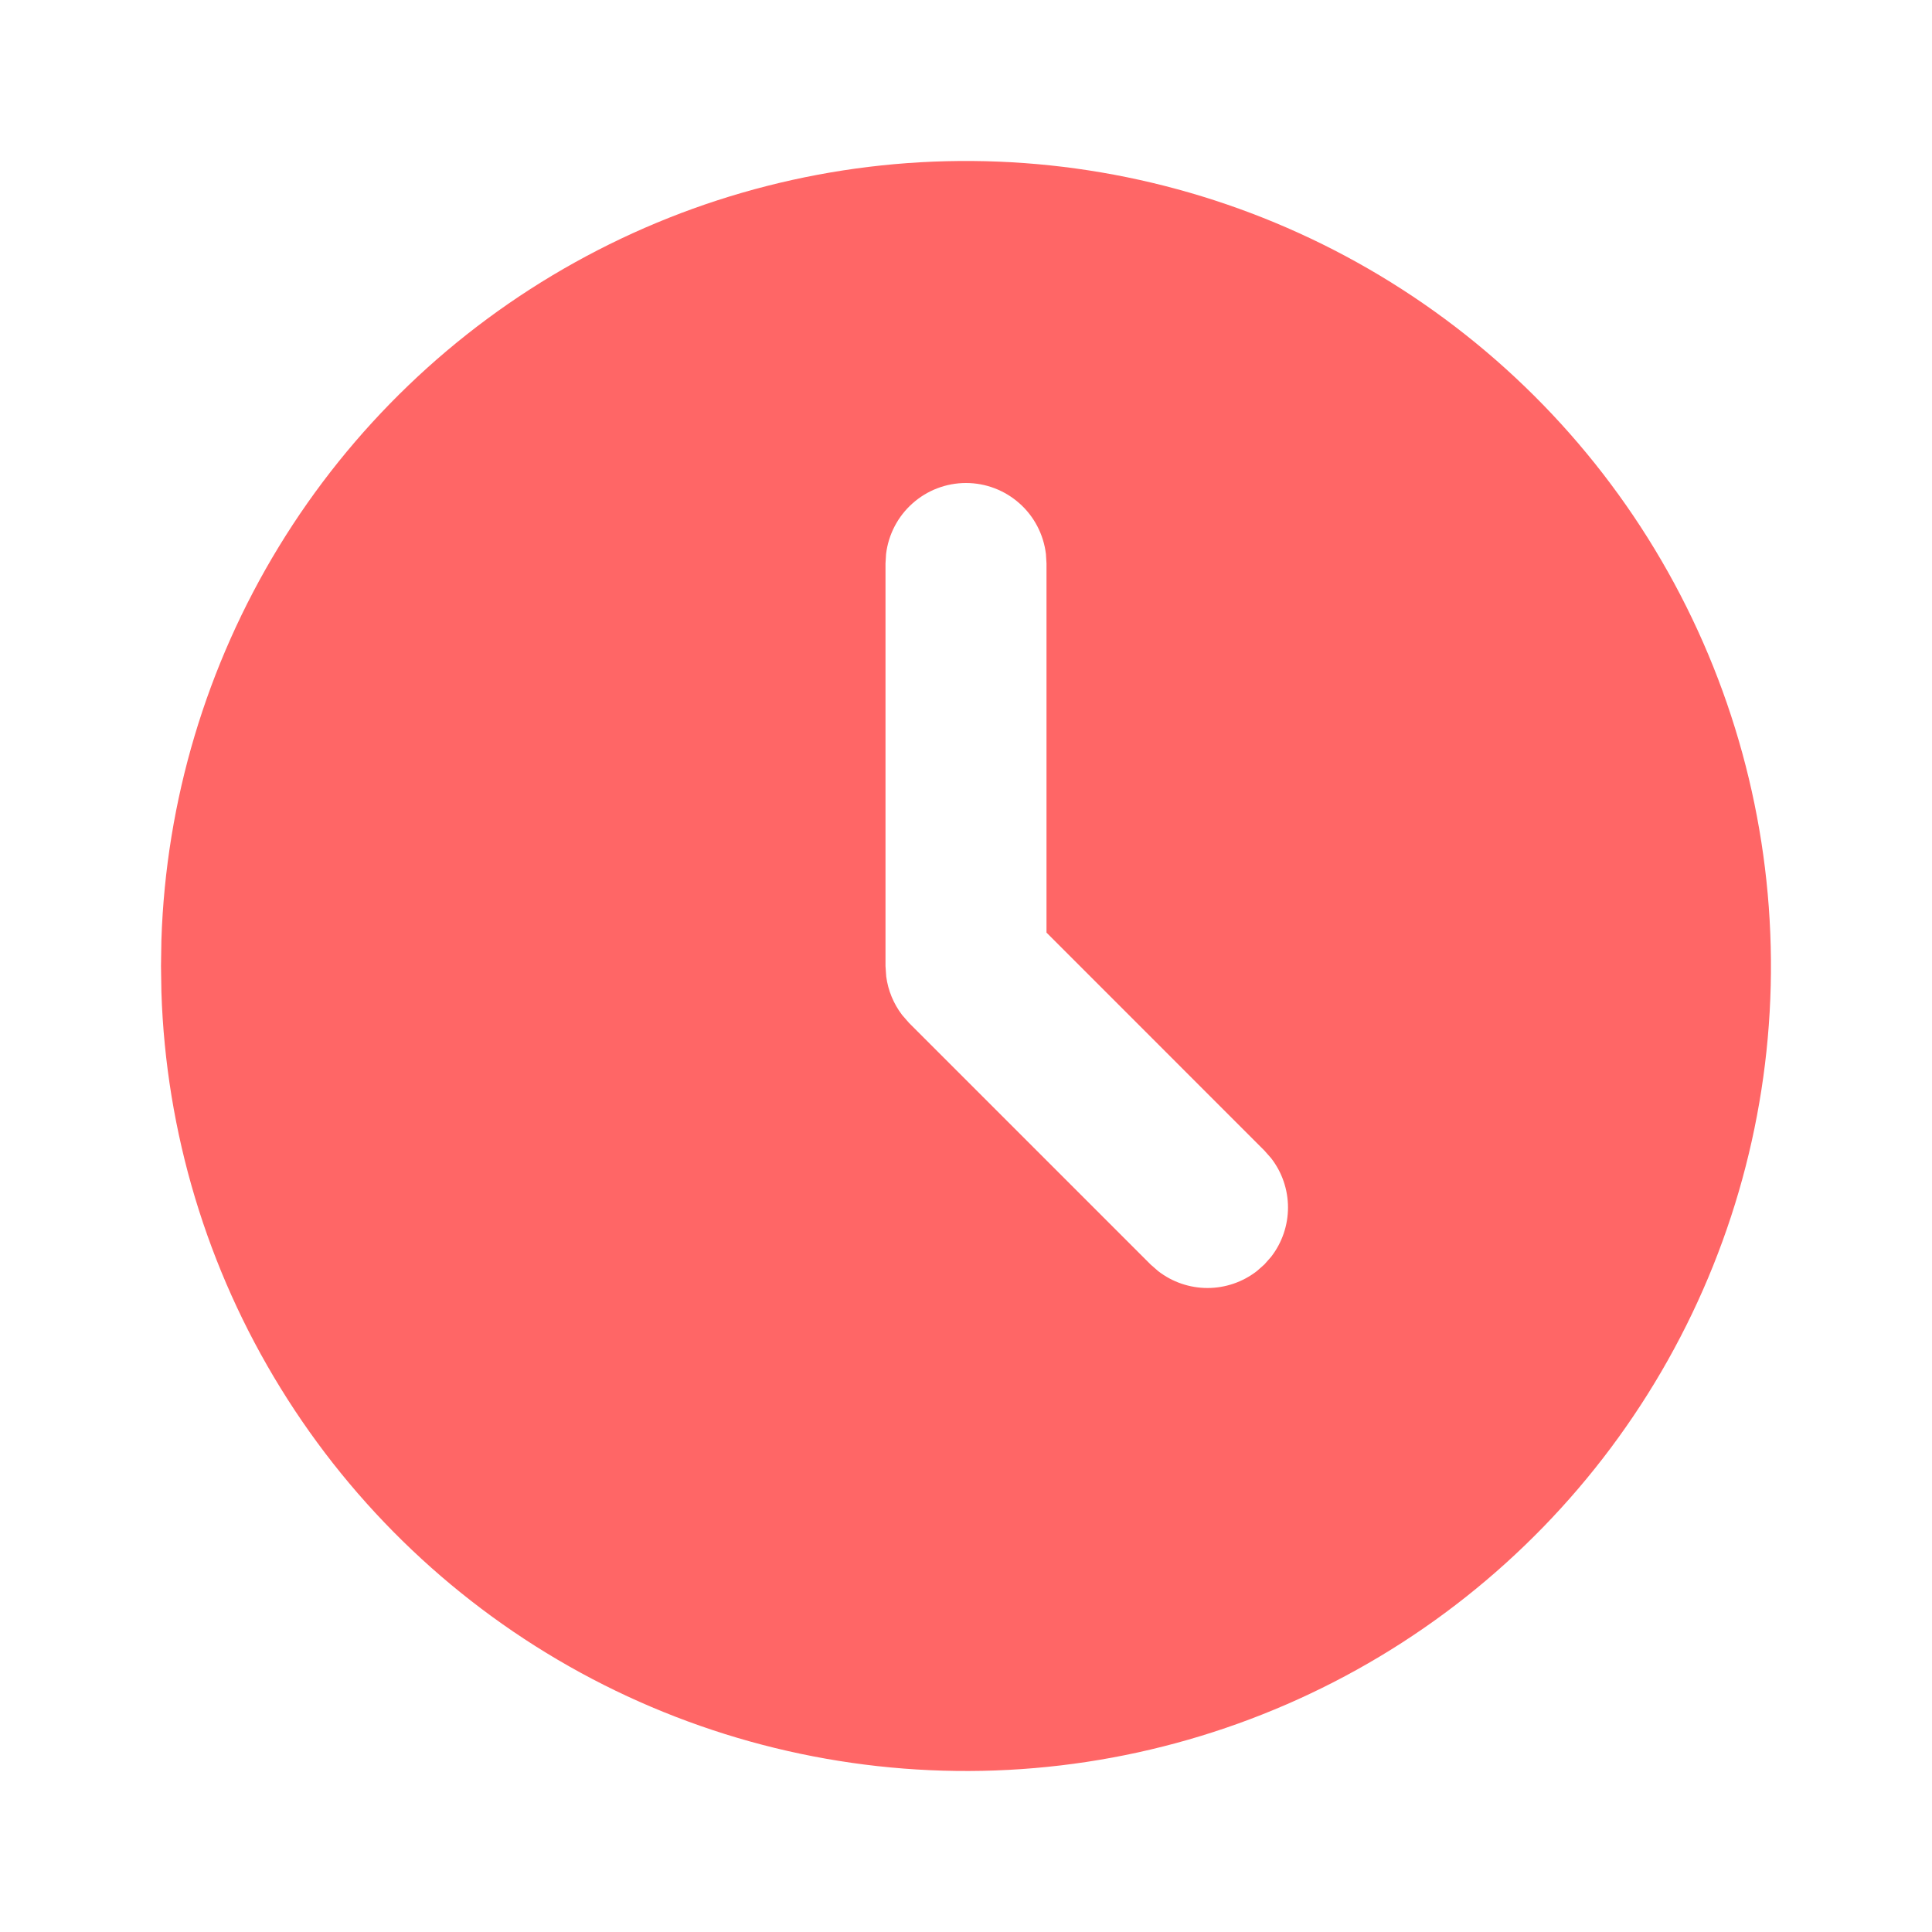
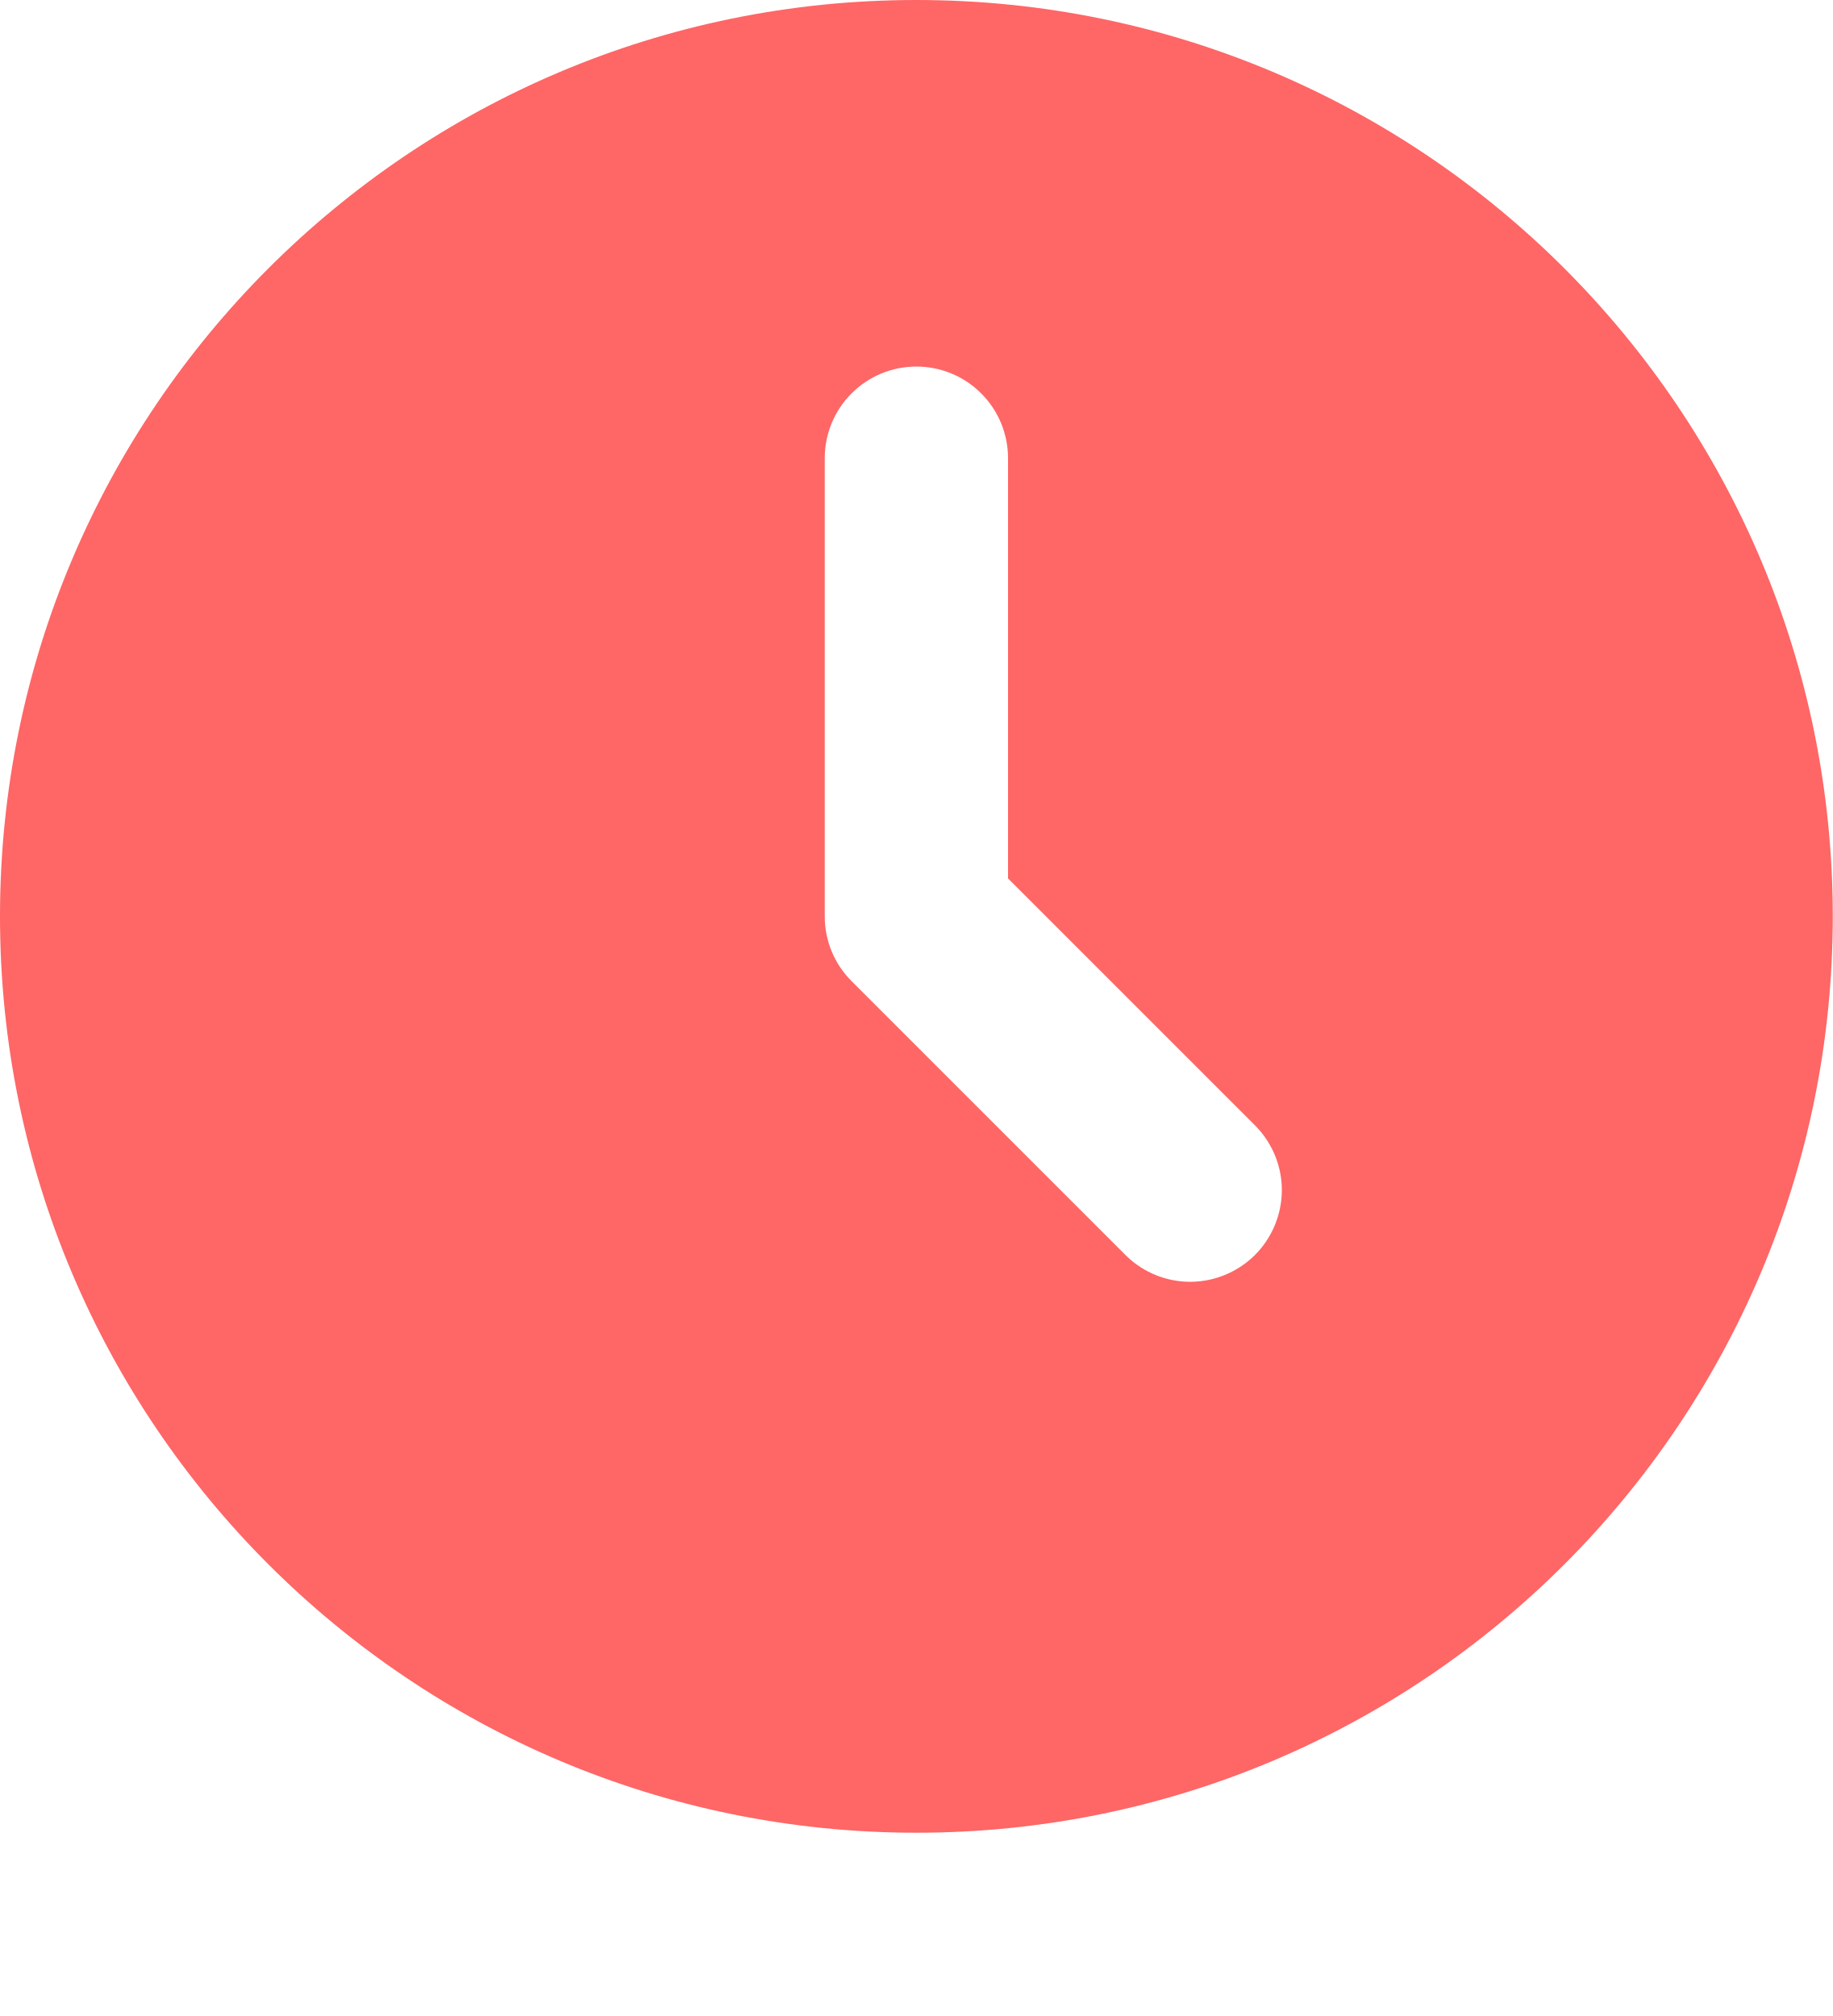
- <svg xmlns="http://www.w3.org/2000/svg" width="24" height="24" viewBox="0 0 24 24" fill="none">
-   <path d="M17 3.34C18.508 4.211 19.763 5.46 20.64 6.965C21.517 8.47 21.985 10.178 21.999 11.919C22.014 13.661 21.573 15.376 20.72 16.895C19.868 18.413 18.633 19.683 17.139 20.578C15.645 21.473 13.943 21.963 12.202 21.998C10.461 22.033 8.741 21.613 7.212 20.779C5.683 19.945 4.398 18.726 3.485 17.243C2.571 15.76 2.061 14.065 2.005 12.324L2 12L2.005 11.676C2.061 9.949 2.564 8.266 3.464 6.791C4.364 5.316 5.631 4.099 7.141 3.26C8.651 2.42 10.353 1.986 12.081 2C13.809 2.014 15.504 2.476 17 3.34ZM12 6C11.755 6 11.519 6.09 11.336 6.253C11.153 6.415 11.036 6.64 11.007 6.883L11 7V12L11.009 12.131C11.032 12.304 11.1 12.469 11.206 12.608L11.293 12.708L14.293 15.708L14.387 15.79C14.562 15.926 14.778 16 15 16C15.222 16 15.438 15.926 15.613 15.79L15.707 15.707L15.79 15.613C15.926 15.438 16 15.222 16 15C16 14.778 15.926 14.562 15.79 14.387L15.707 14.293L13 11.585V7L12.993 6.883C12.964 6.64 12.847 6.415 12.664 6.253C12.481 6.09 12.245 6 12 6Z" fill="#FF6666" />
+ <svg xmlns="http://www.w3.org/2000/svg" width="20" height="22" viewBox="0 0 20 22" fill="none">
+   <path d="M10 0C15.523 0 20 4.477 20 10C20 15.523 15.523 20 10 20C4.477 20 0 15.523 0 10C0 4.477 4.477 0 10 0ZM10 4C9.735 4 9.48 4.105 9.293 4.293C9.105 4.48 9 4.735 9 5V10C9 10.265 9.105 10.52 9.293 10.707L12.293 13.707C12.482 13.889 12.734 13.99 12.996 13.988C13.259 13.985 13.509 13.88 13.695 13.695C13.88 13.509 13.985 13.259 13.988 12.996C13.99 12.734 13.889 12.482 13.707 12.293L11 9.586V5C11 4.735 10.895 4.48 10.707 4.293C10.52 4.105 10.265 4 10 4Z" fill="#FF6666" />
</svg>
